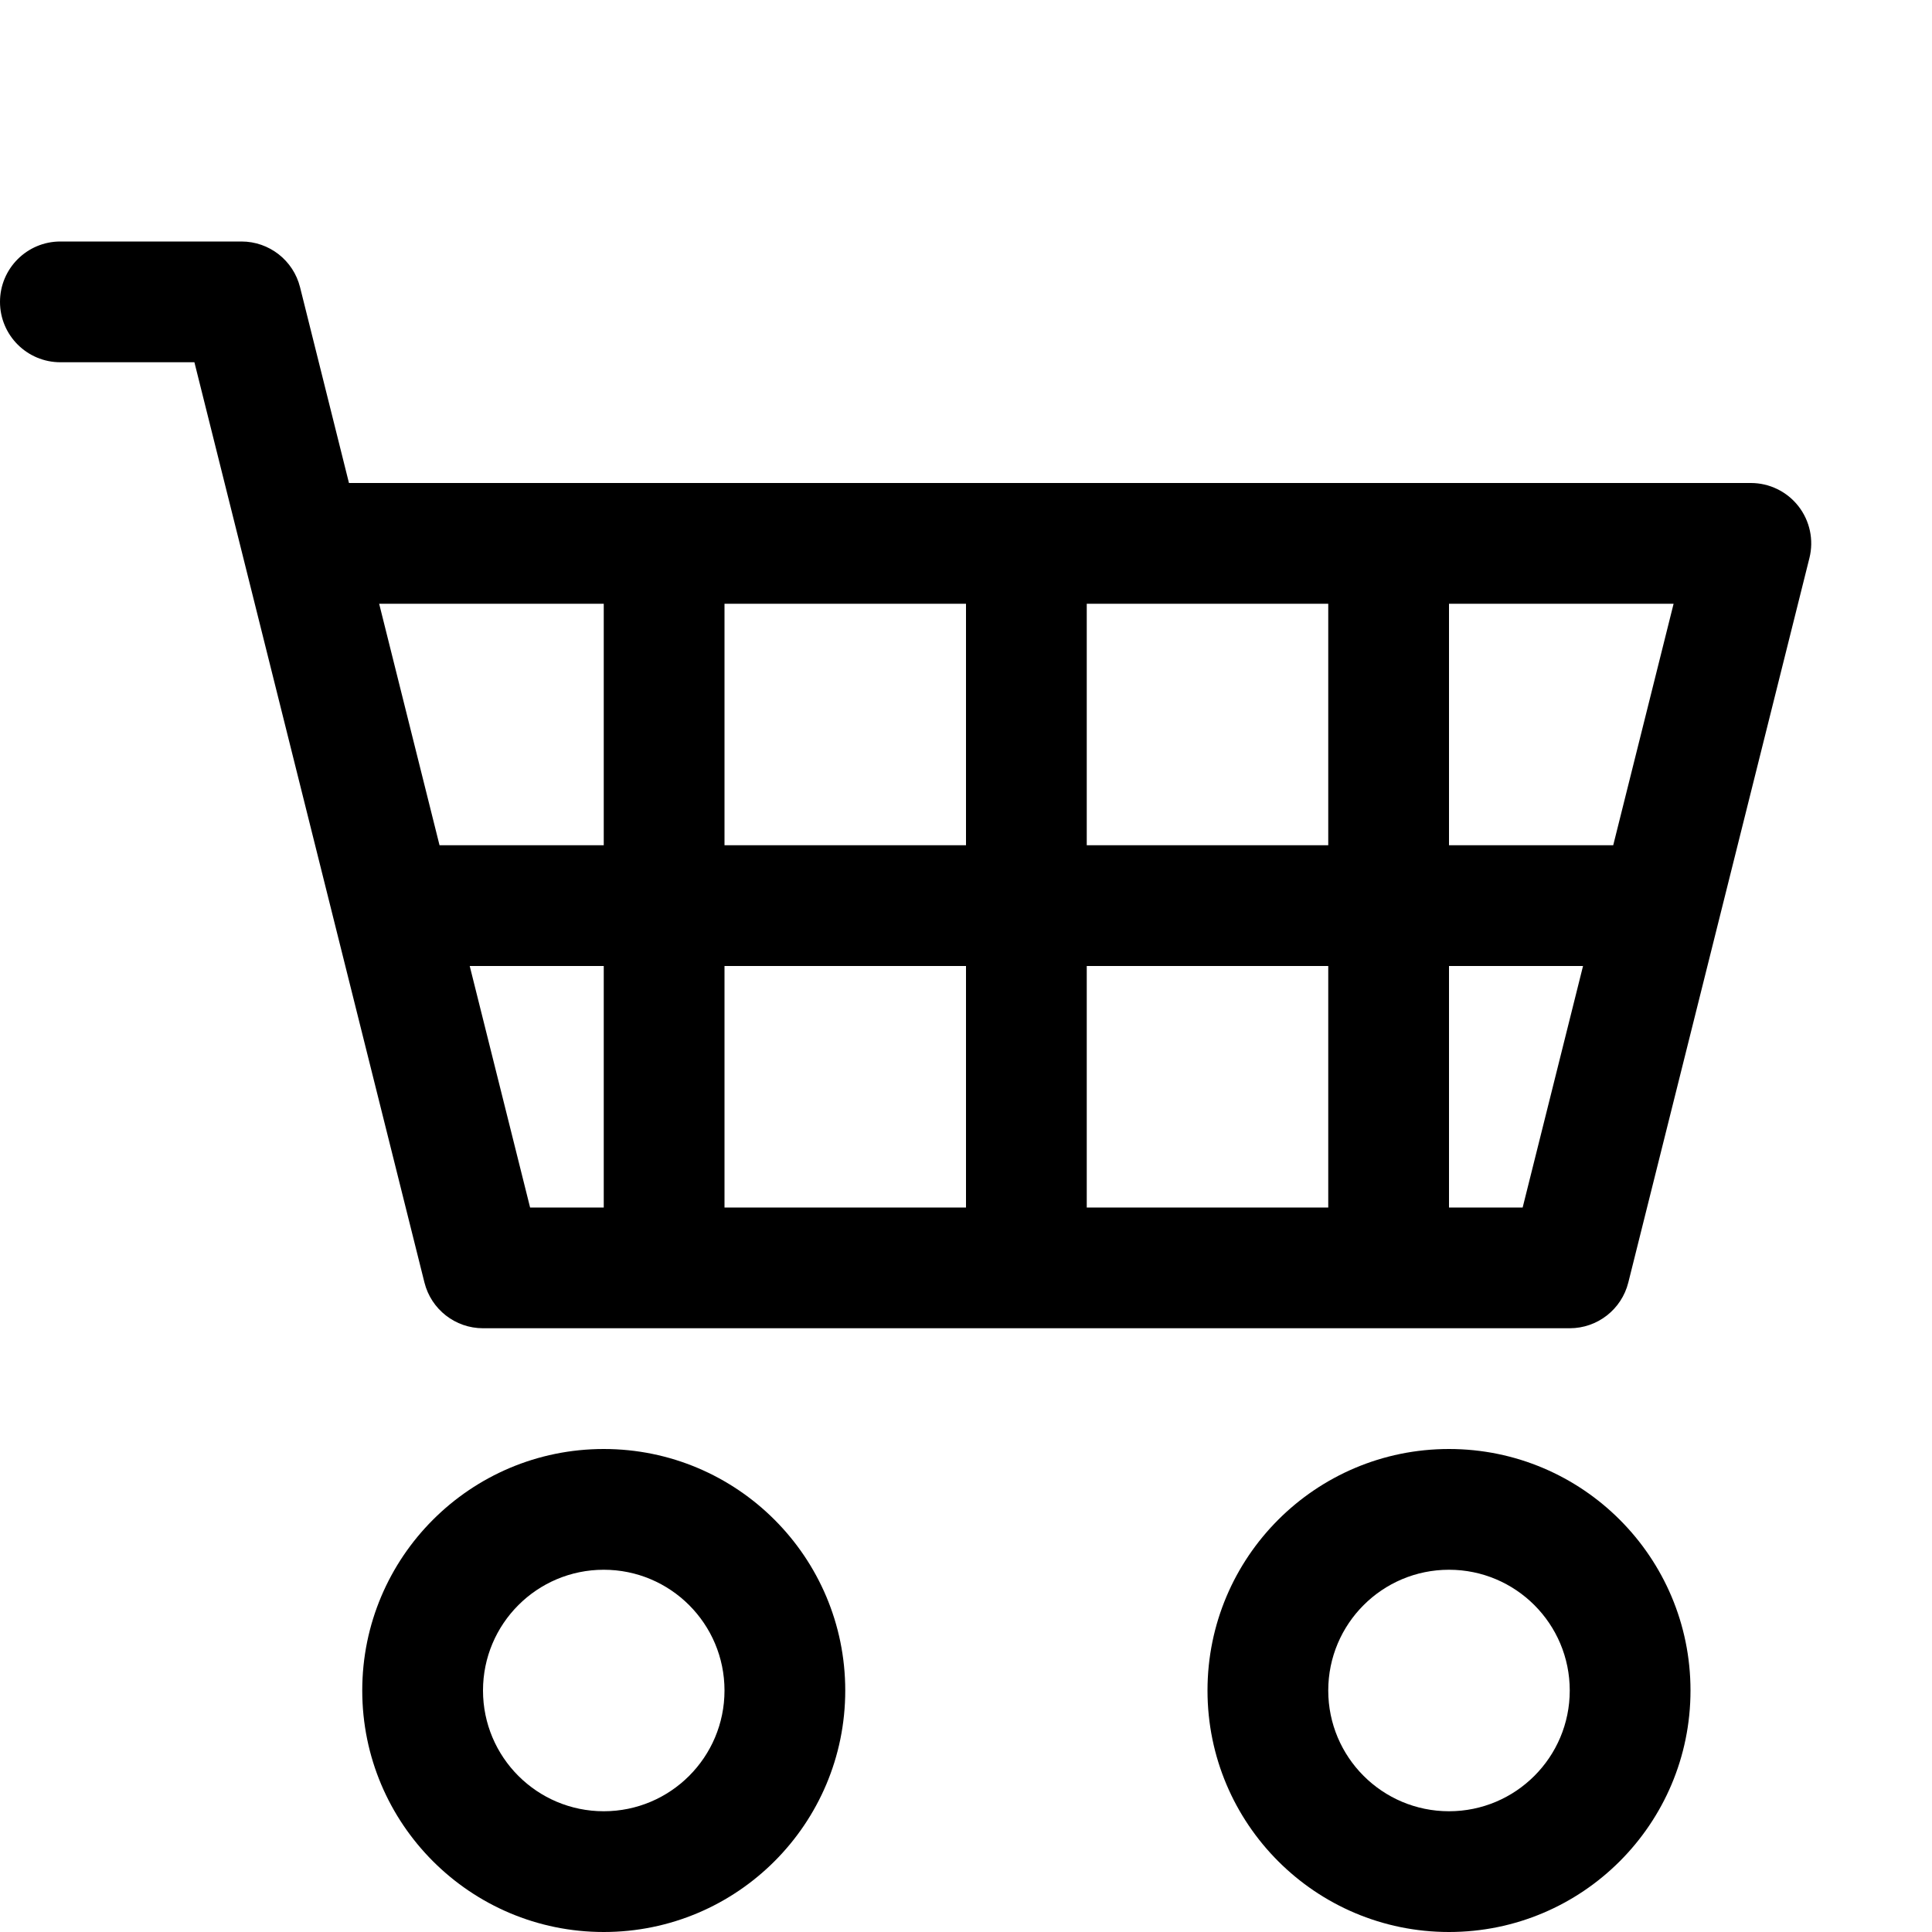
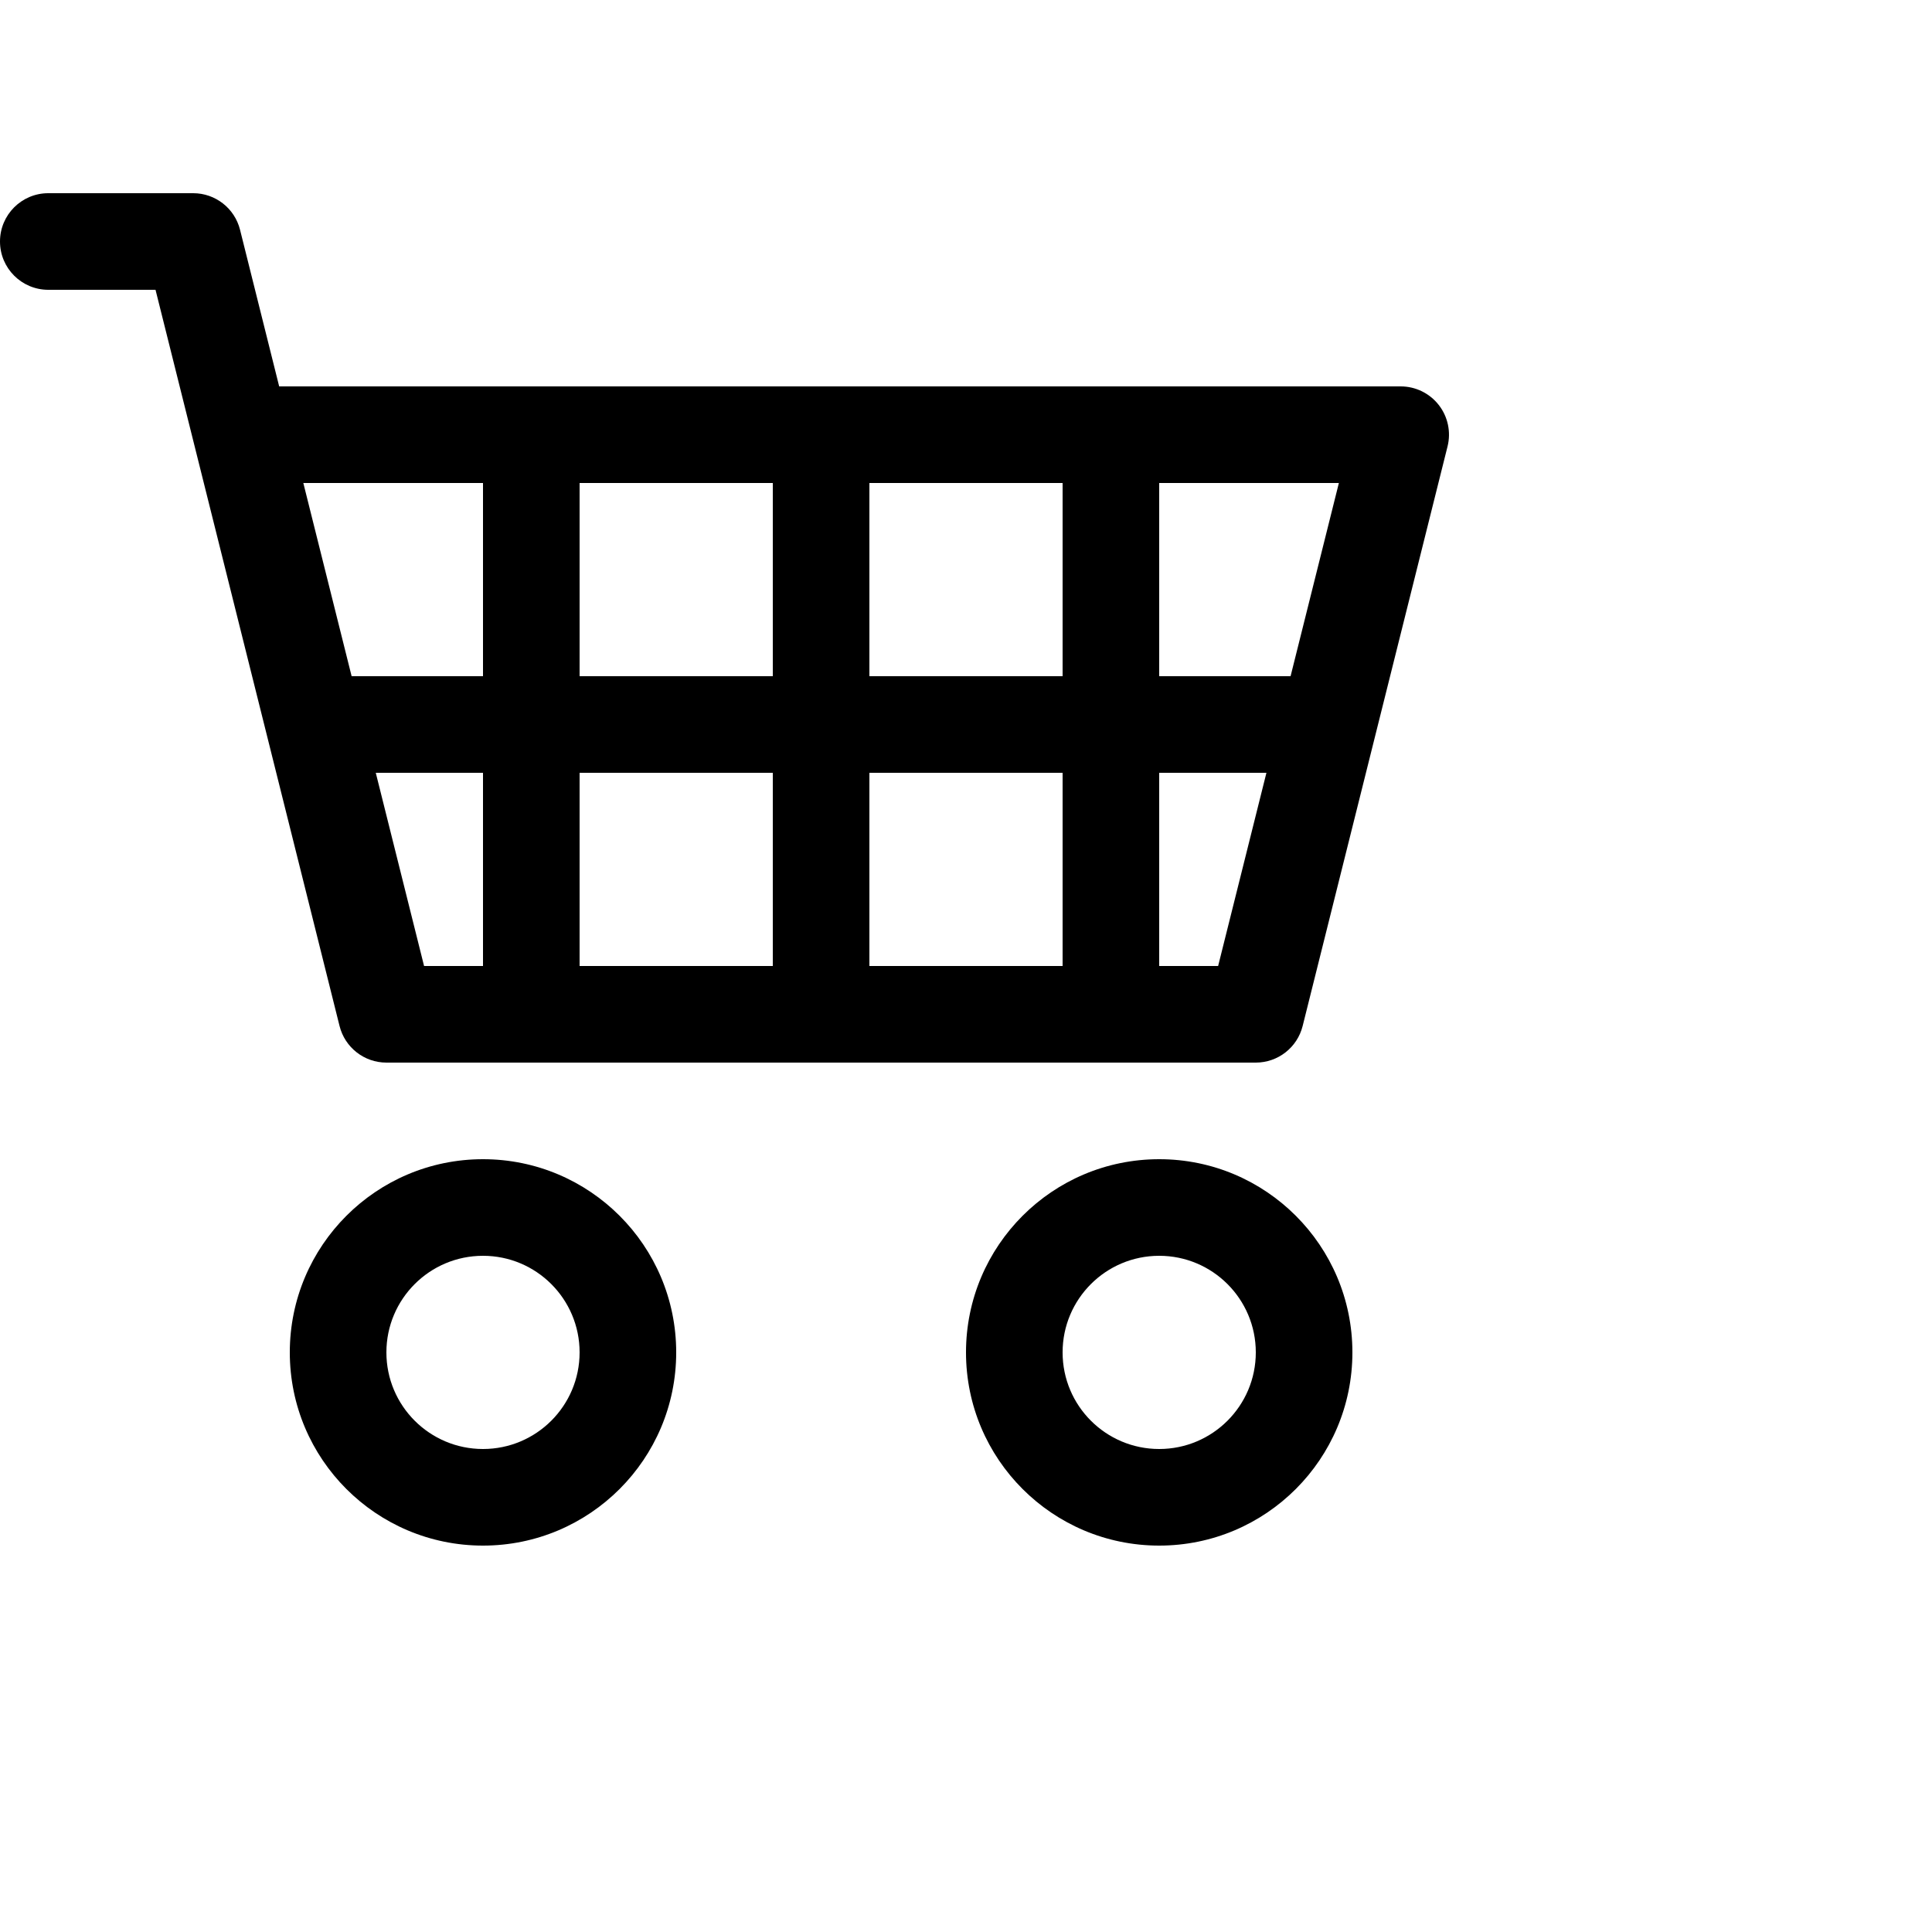
- <svg xmlns="http://www.w3.org/2000/svg" width="16" height="16" fill="currentColor" class="bi bi-cart4" viewBox="0 0 16 16">
+ <svg xmlns="http://www.w3.org/2000/svg" width="40" height="40" fill="currentColor" class="bi bi-cart4" viewBox="0 0 20 20" style="     padding-top: 8px;     padding-bottom: 5px; ">
  <path d="M0 2.5A.5.5 0 0 1 .5 2H2a.5.5 0 0 1 .485.379L2.89 4H14.5a.5.5 0 0 1 .485.621l-1.5 6A.5.5 0 0 1 13 11H4a.5.5 0 0 1-.485-.379L1.61 3H.5a.5.5 0 0 1-.5-.5zM3.14 5l.5 2H5V5H3.14zM6 5v2h2V5H6zm3 0v2h2V5H9zm3 0v2h1.36l.5-2H12zm1.11 3H12v2h.61l.5-2zM11 8H9v2h2V8zM8 8H6v2h2V8zM5 8H3.89l.5 2H5V8zm0 5a1 1 0 1 0 0 2 1 1 0 0 0 0-2zm-2 1a2 2 0 1 1 4 0 2 2 0 0 1-4 0zm9-1a1 1 0 1 0 0 2 1 1 0 0 0 0-2zm-2 1a2 2 0 1 1 4 0 2 2 0 0 1-4 0z" />
</svg>
